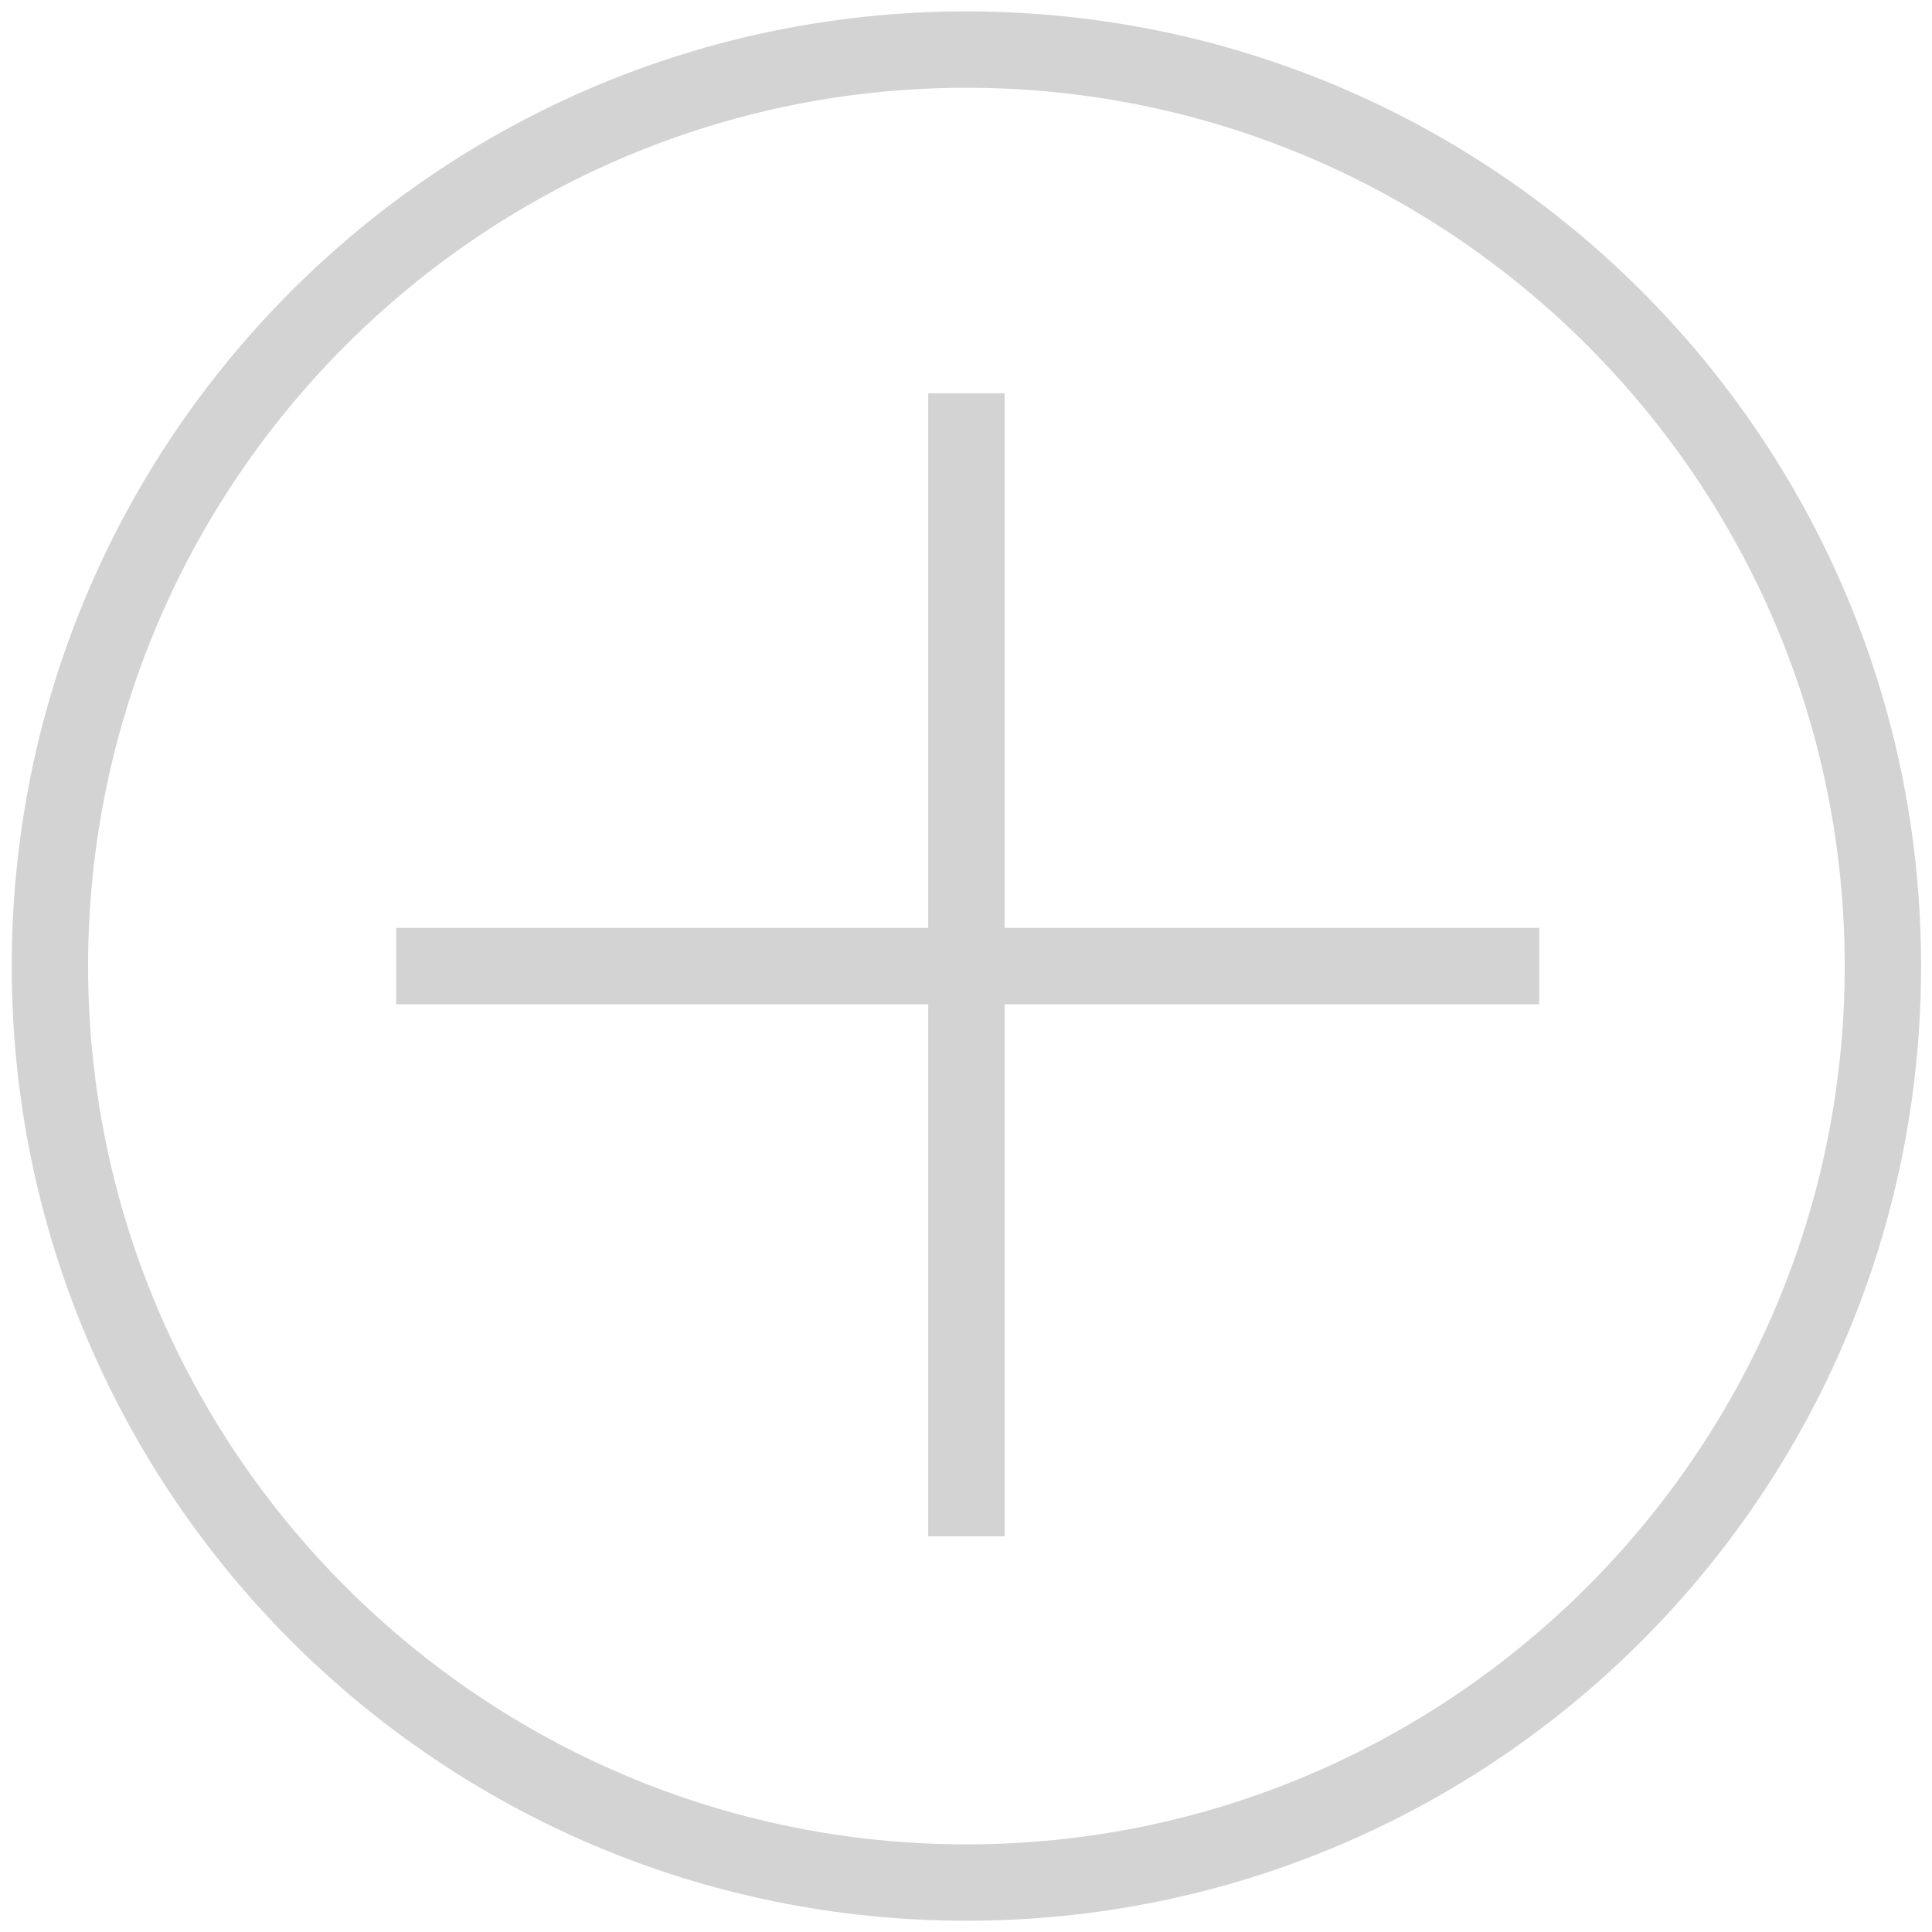
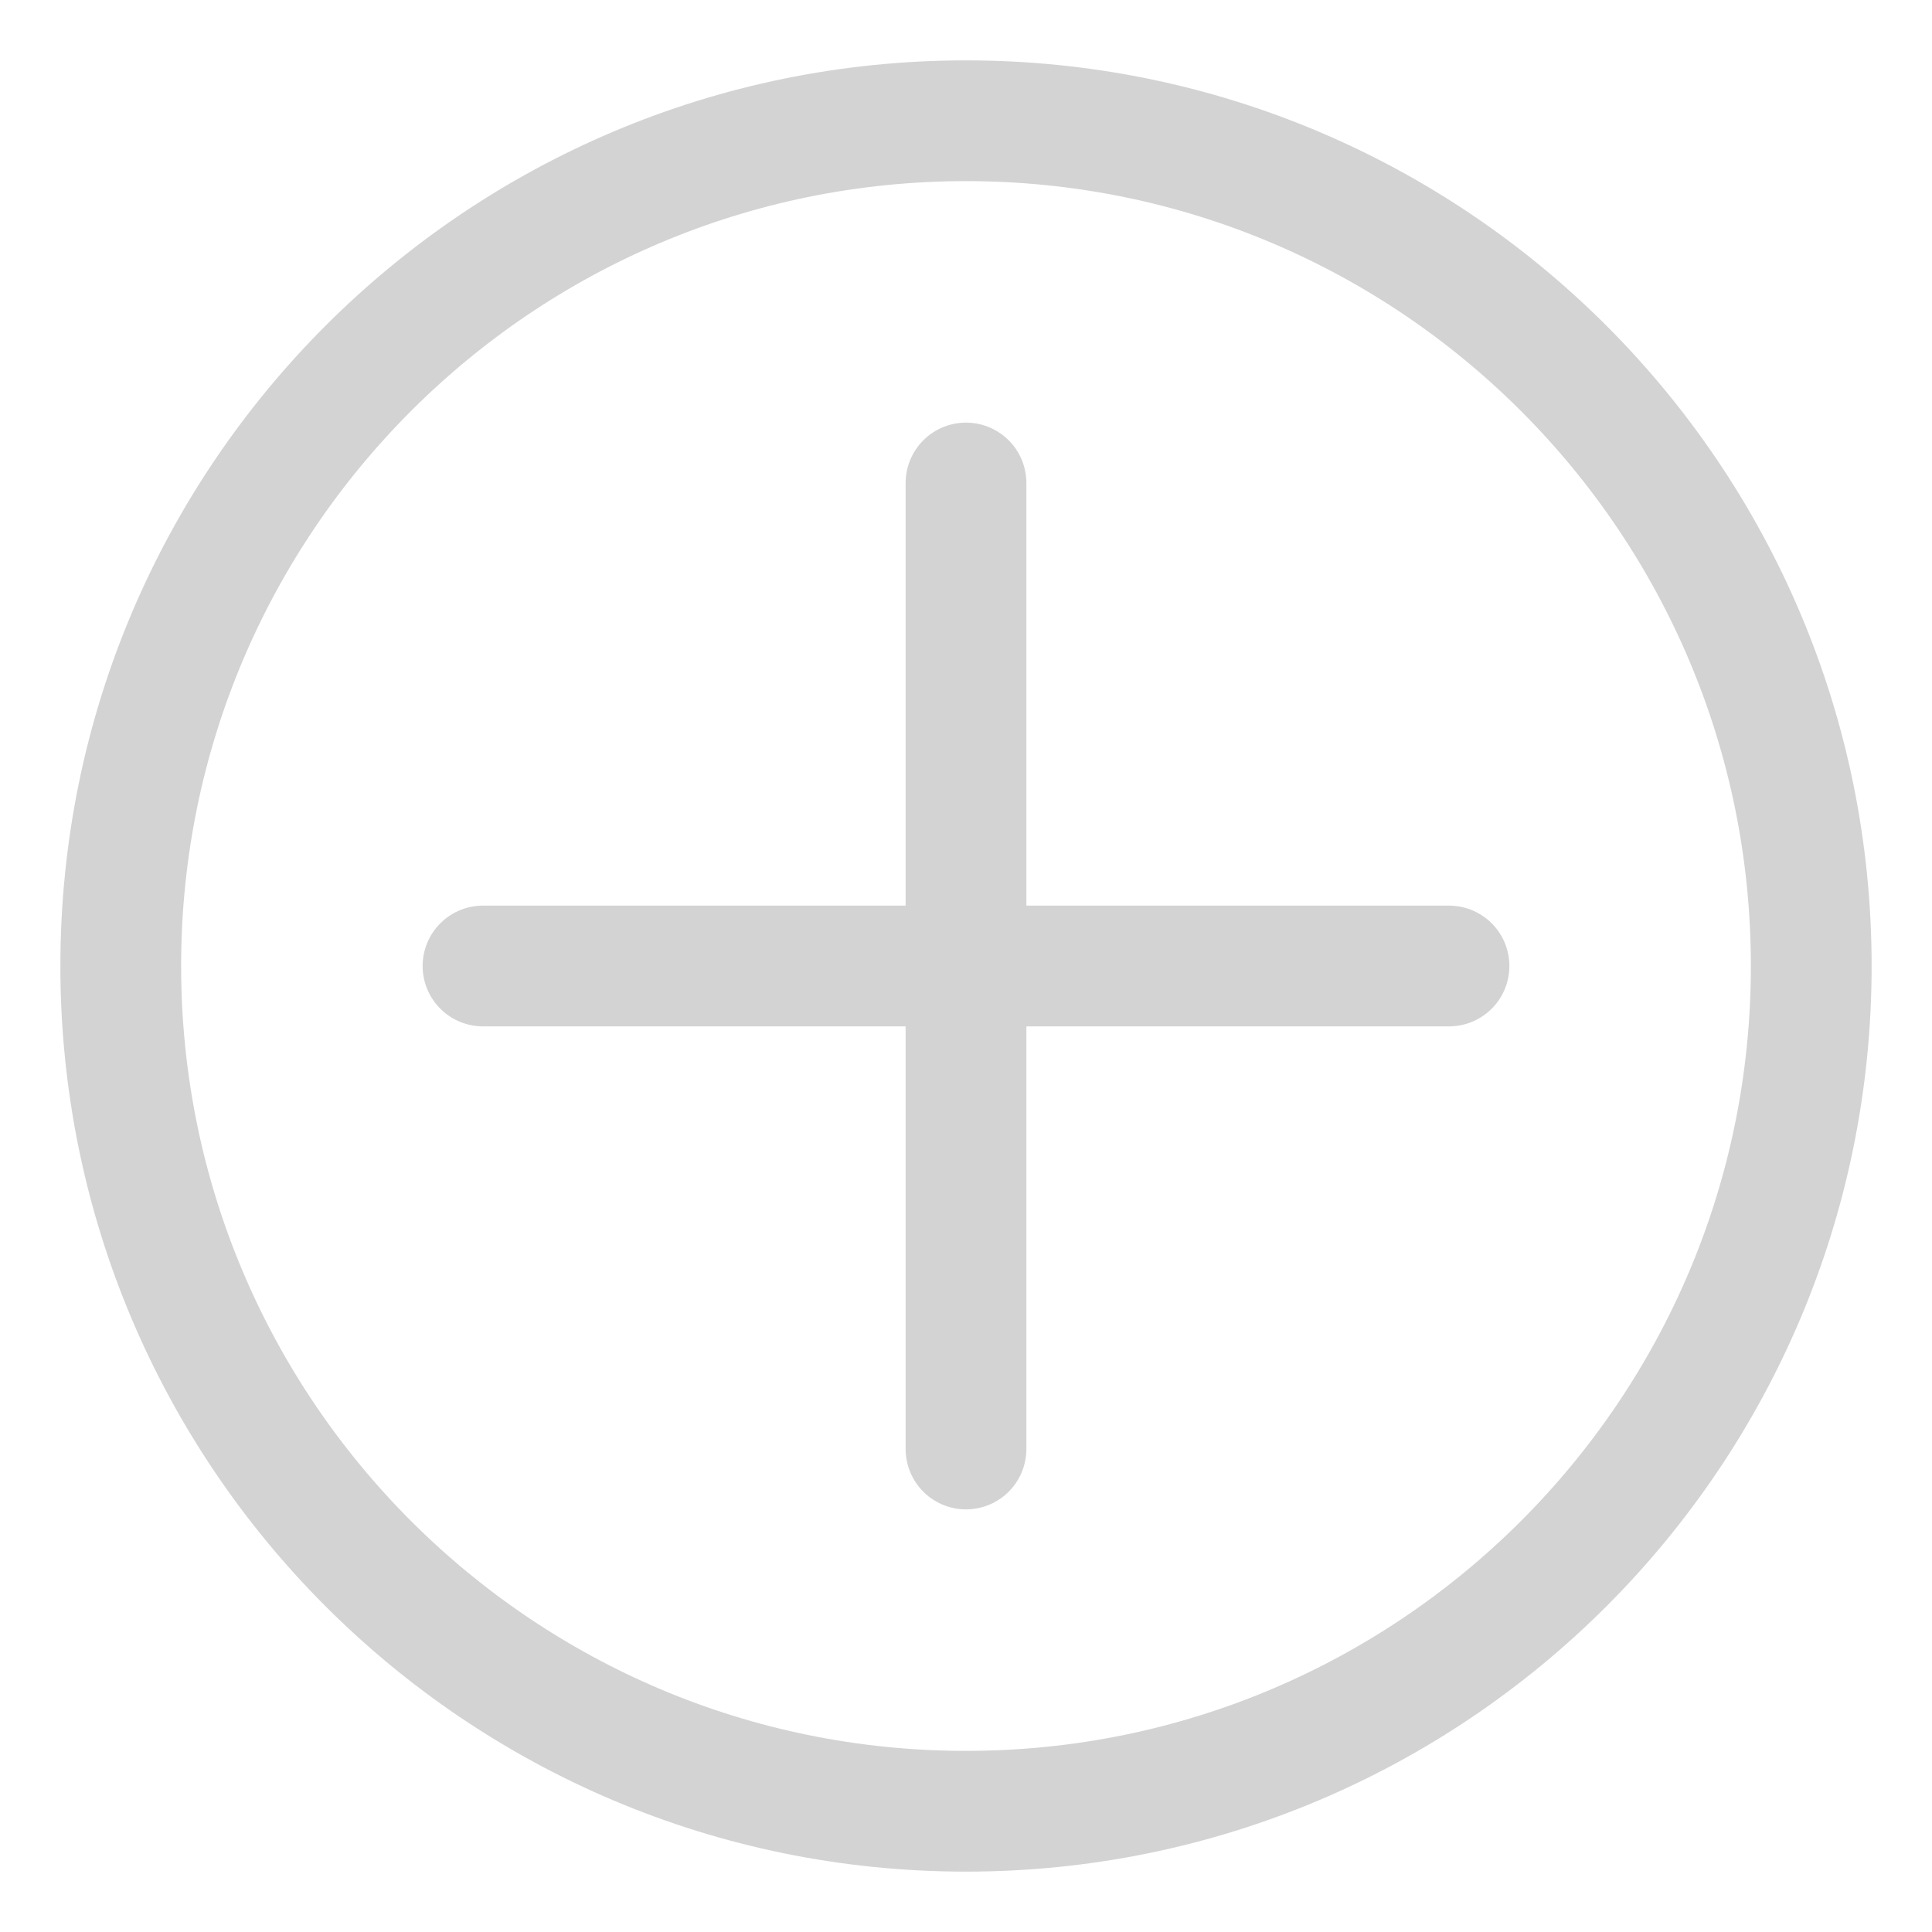
- <svg xmlns="http://www.w3.org/2000/svg" enable-background="new 0 0 512 512" height="512px" id="Layer_1" version="1.1" viewBox="0 0 512 512" width="512px" xml:space="preserve">
+ <svg xmlns="http://www.w3.org/2000/svg" width="32" height="32" version="1.1" xml:space="preserve">
  <g>
-     <path d="M256.108,3.02c-139.743,0-253,113.257-253,253s113.257,252.995,253,252.995   c139.743,0,253-113.252,253-252.995S395.852,3.02,256.108,3.02z M256.108,488.775c-128.338,0-232.76-104.417-232.76-232.755   c0-128.339,104.422-232.76,232.76-232.76c128.338,0,232.76,104.421,232.76,232.76C488.868,384.358,384.446,488.775,256.108,488.775   z" fill="#D3D3D3" />
-     <polygon fill="#D3D3D3" points="266.228,104.22 245.988,104.22 245.988,245.9 104.98,245.9 104.98,266.14 245.988,266.14    245.988,407.148 266.228,407.148 266.228,266.14 407.908,266.14 407.908,245.9 266.228,245.9  " />
+     <circle cx="16" cy="16" r="14" stroke="#D3D3D3" fill="none" stroke-width="2" />
+     <line x1="16" x2="16" y1="8" y2="24" stroke="#D3D3D3" stroke-width="2" stroke-linecap="round" />
+     <line x1="8" x2="24" y1="16" y2="16" stroke="#D3D3D3" stroke-width="2" stroke-linecap="round" />
  </g>
</svg>
